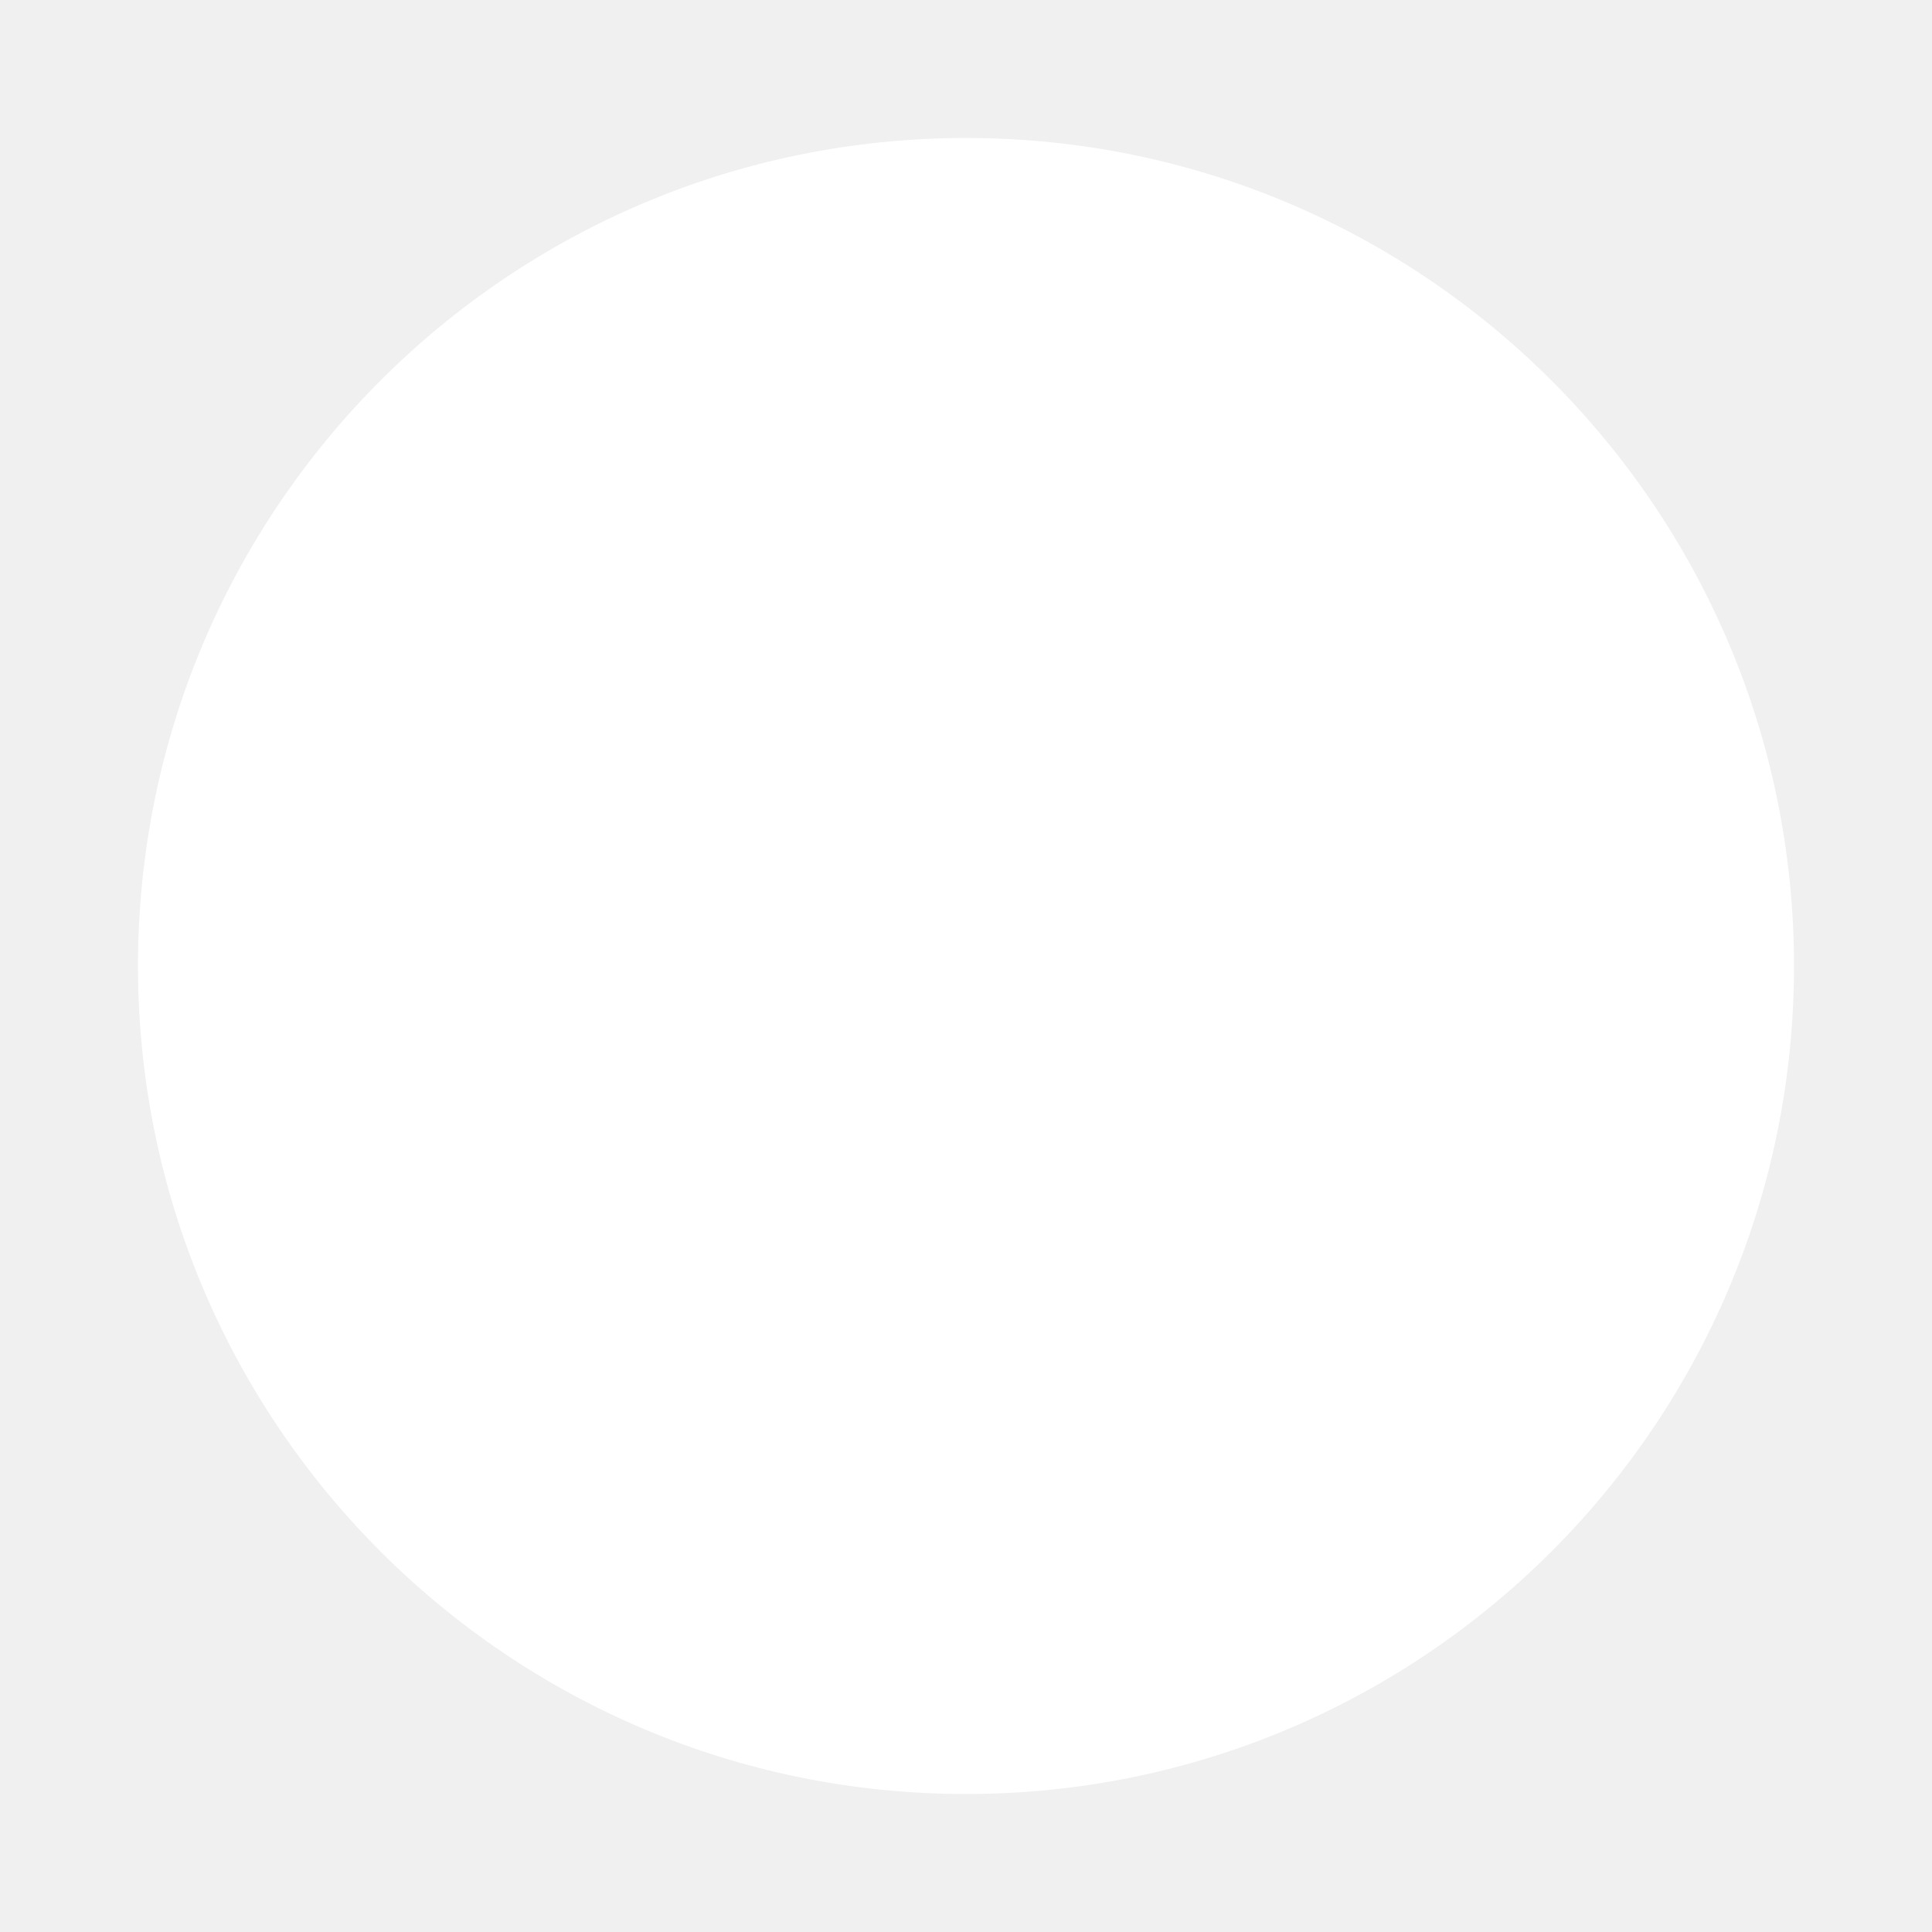
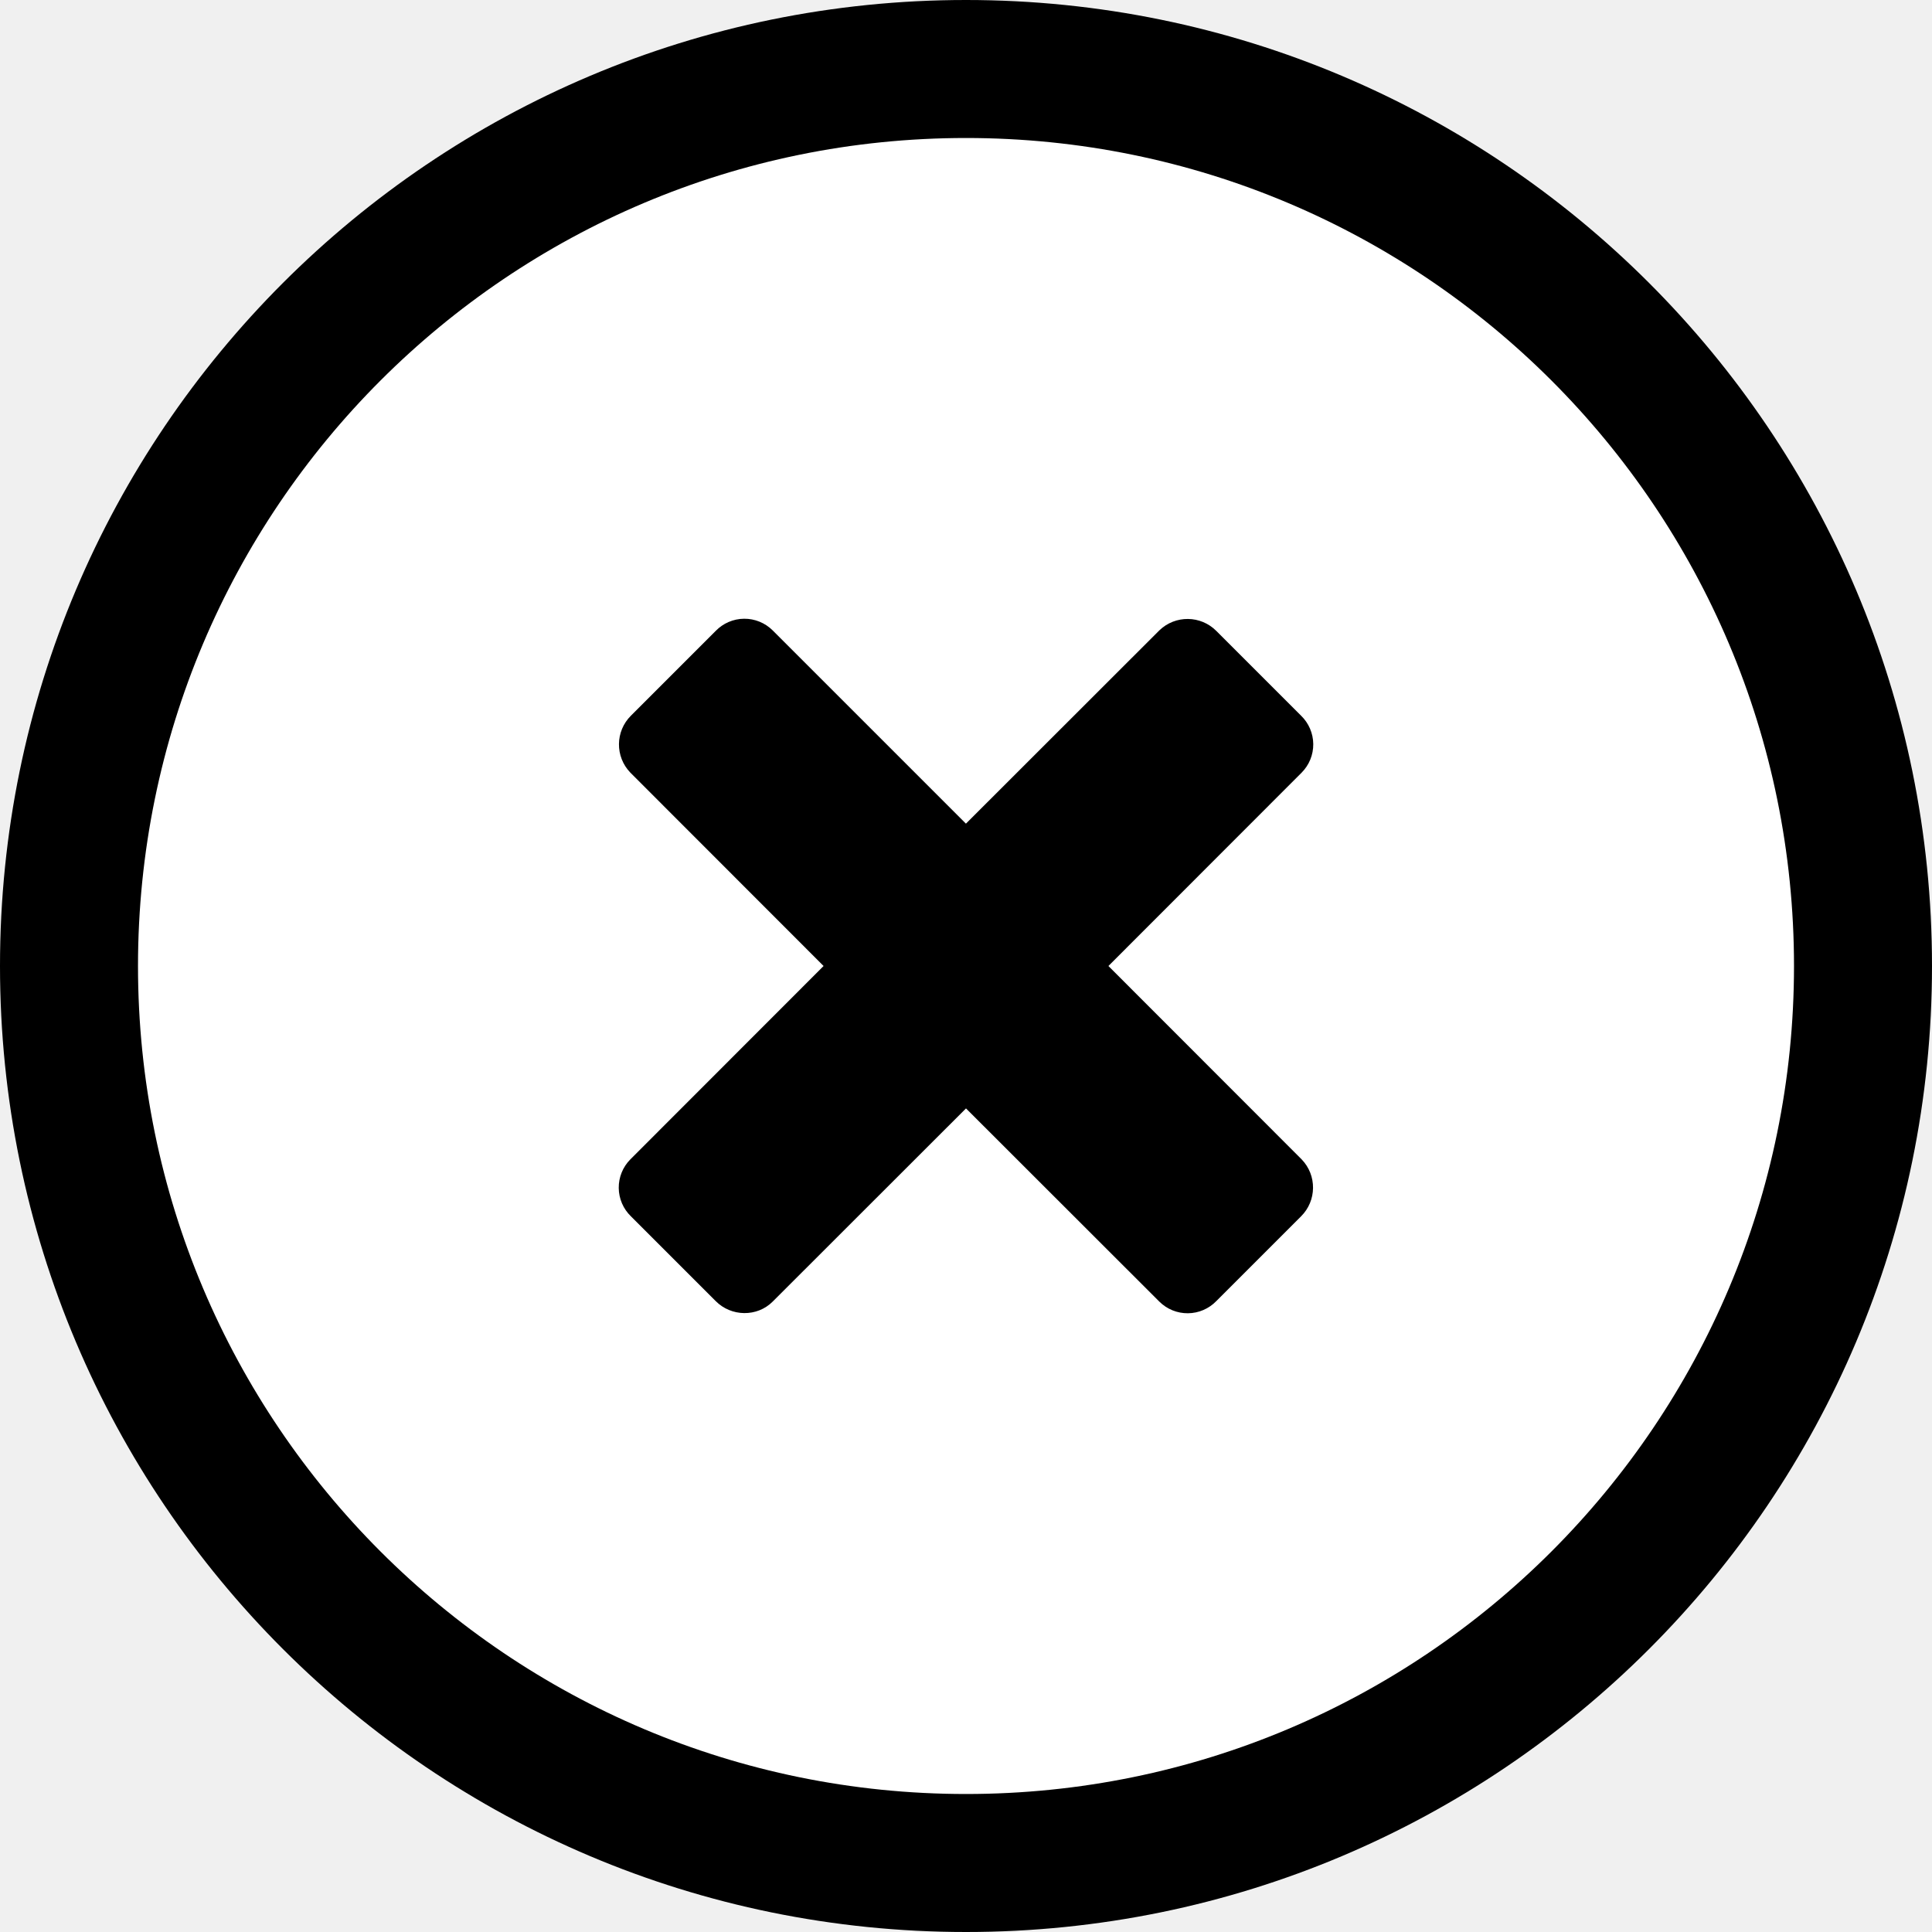
<svg xmlns="http://www.w3.org/2000/svg" width="14" height="14" viewBox="0 0 14 14">
-   <g fill="none" fill-rule="evenodd">
+   <g fill-rule="evenodd">
    <path d="M0 7a7 7 0 1 1 14 0A7 7 0 0 1 0 7z" />
    <path d="M13 7A6 6 0 1 0 1 7a6 6 0 0 0 12 0z" fill="#FFF" />
    <path d="M7 5.969L5.599 4.568a.29.29 0 0 0-.413.004l-.614.614a.294.294 0 0 0-.004.413L5.968 7l-1.4 1.401a.29.29 0 0 0 .004.413l.614.614c.113.114.3.117.413.004L7 8.032l1.401 1.4a.29.29 0 0 0 .413-.004l.614-.614a.294.294 0 0 0 .004-.413L8.032 7l1.4-1.401a.29.29 0 0 0-.004-.413l-.614-.614a.294.294 0 0 0-.413-.004L7 5.968z" />
  </g>
</svg>
